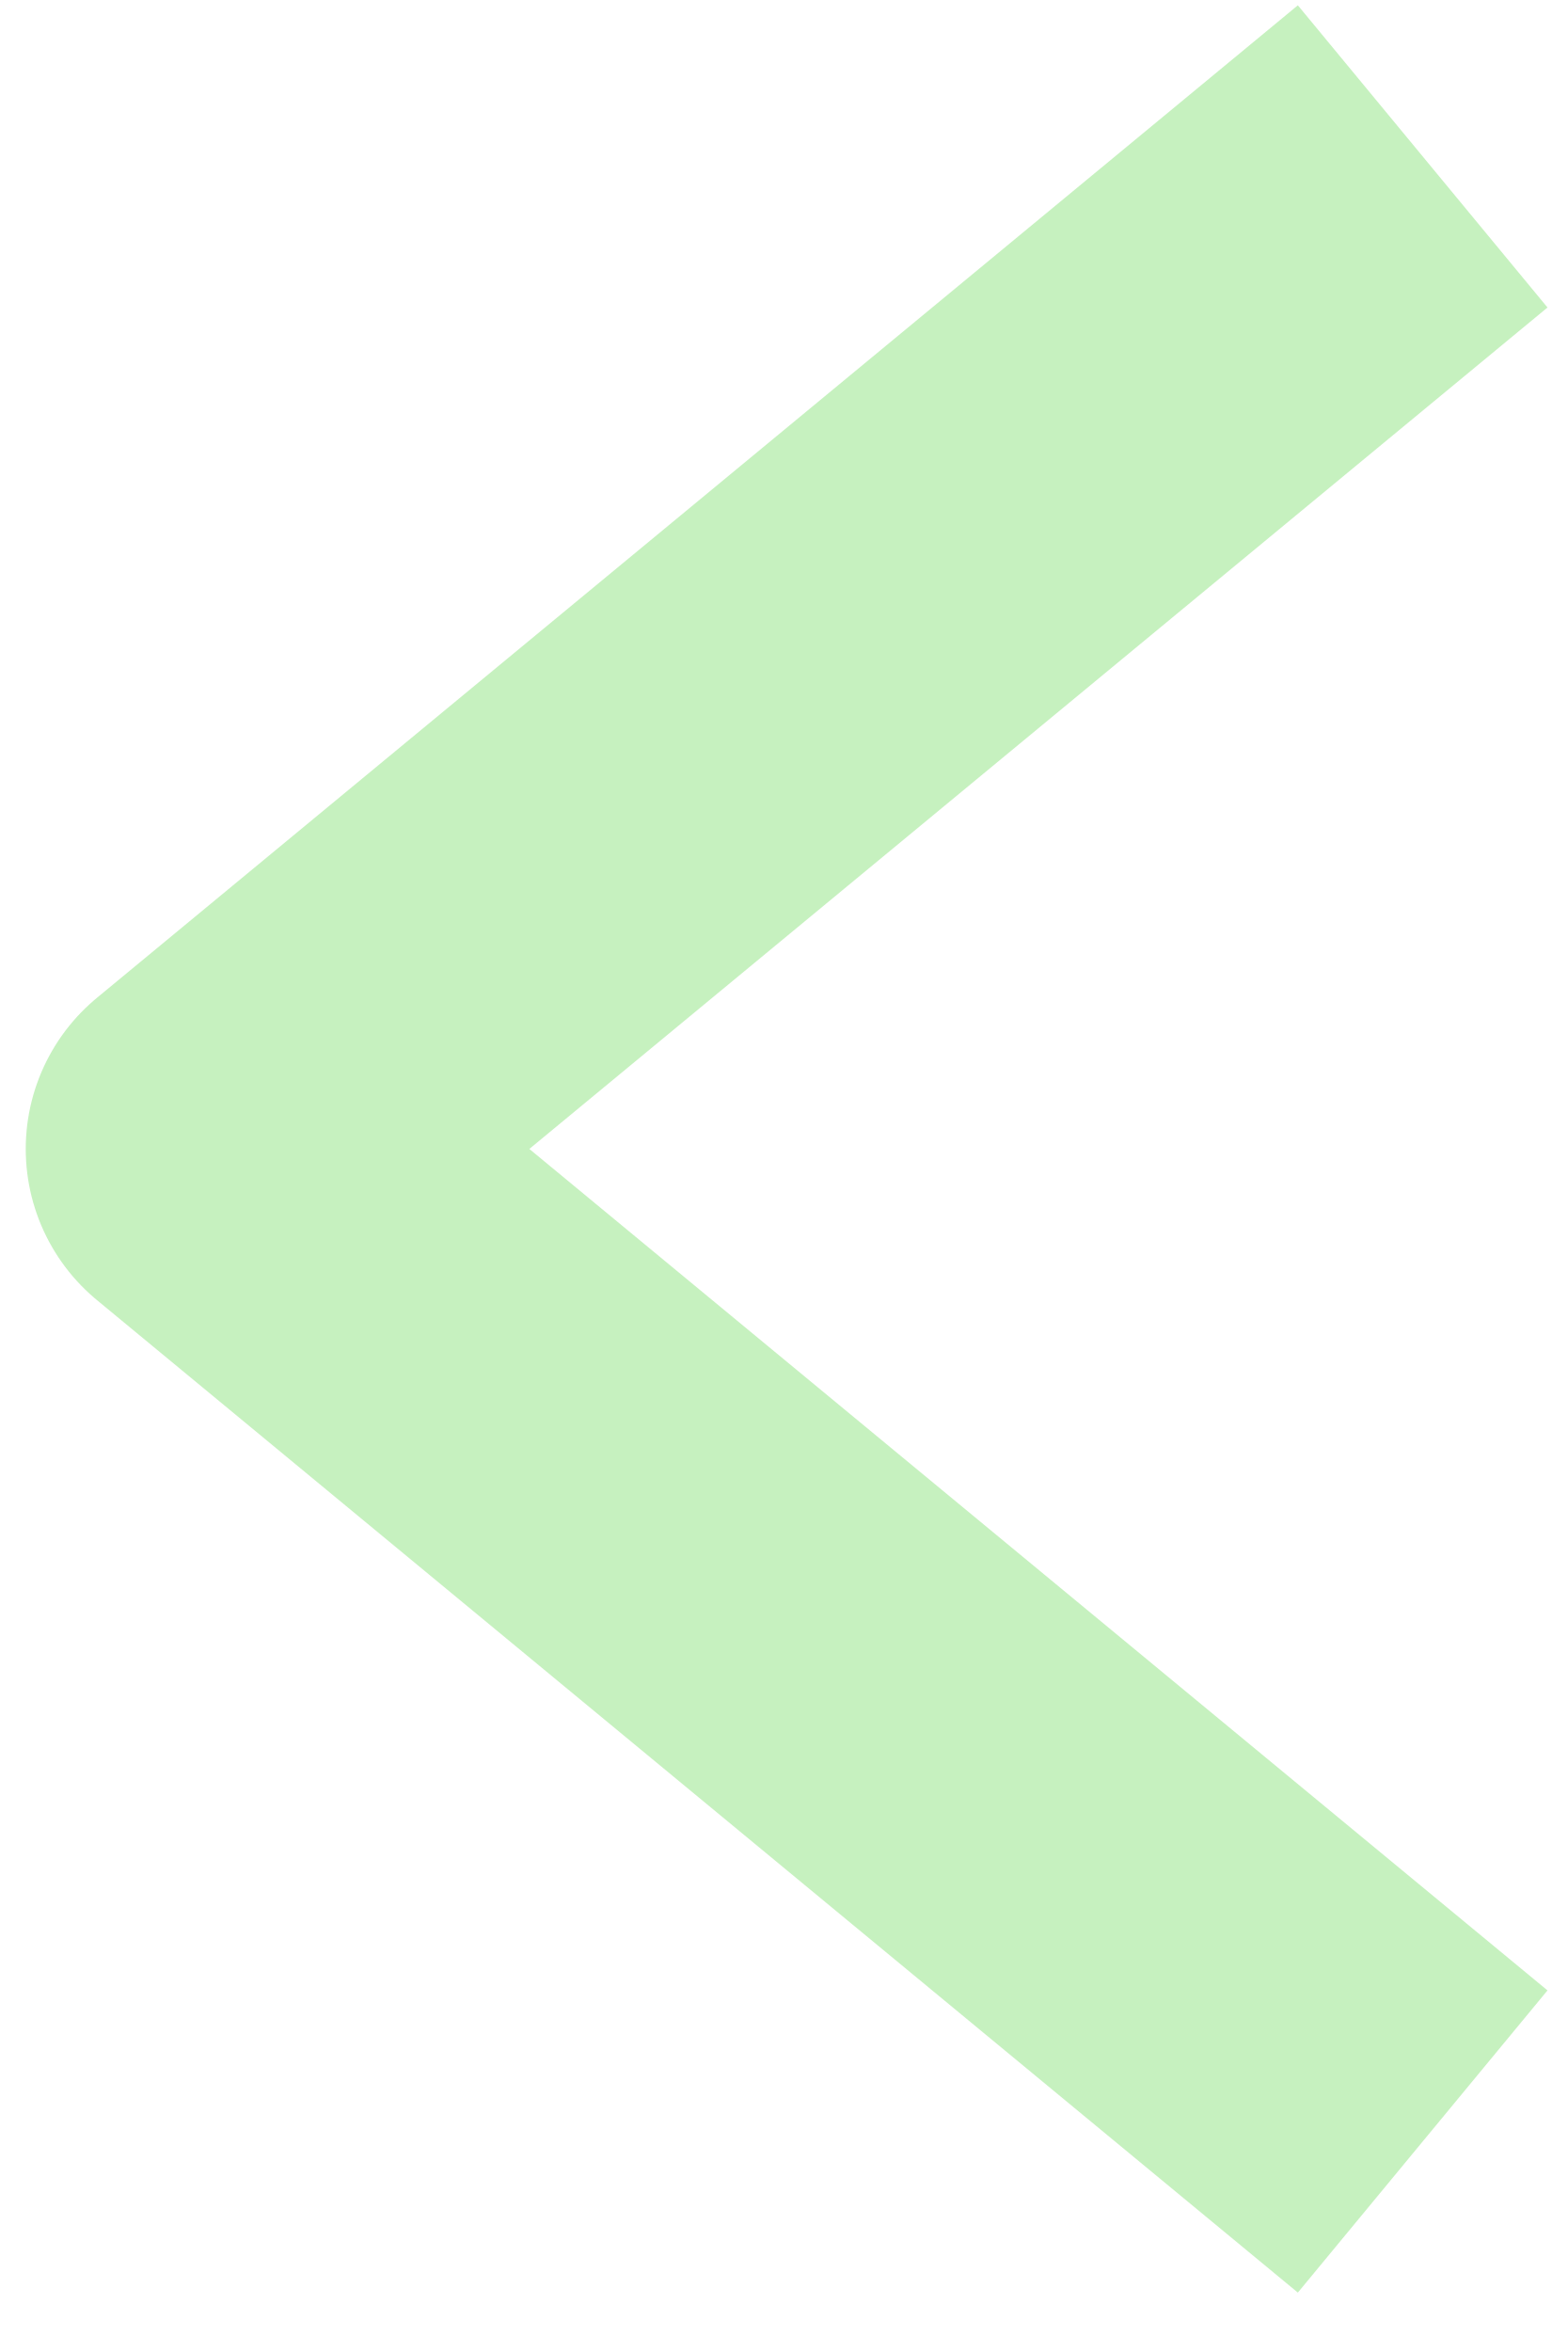
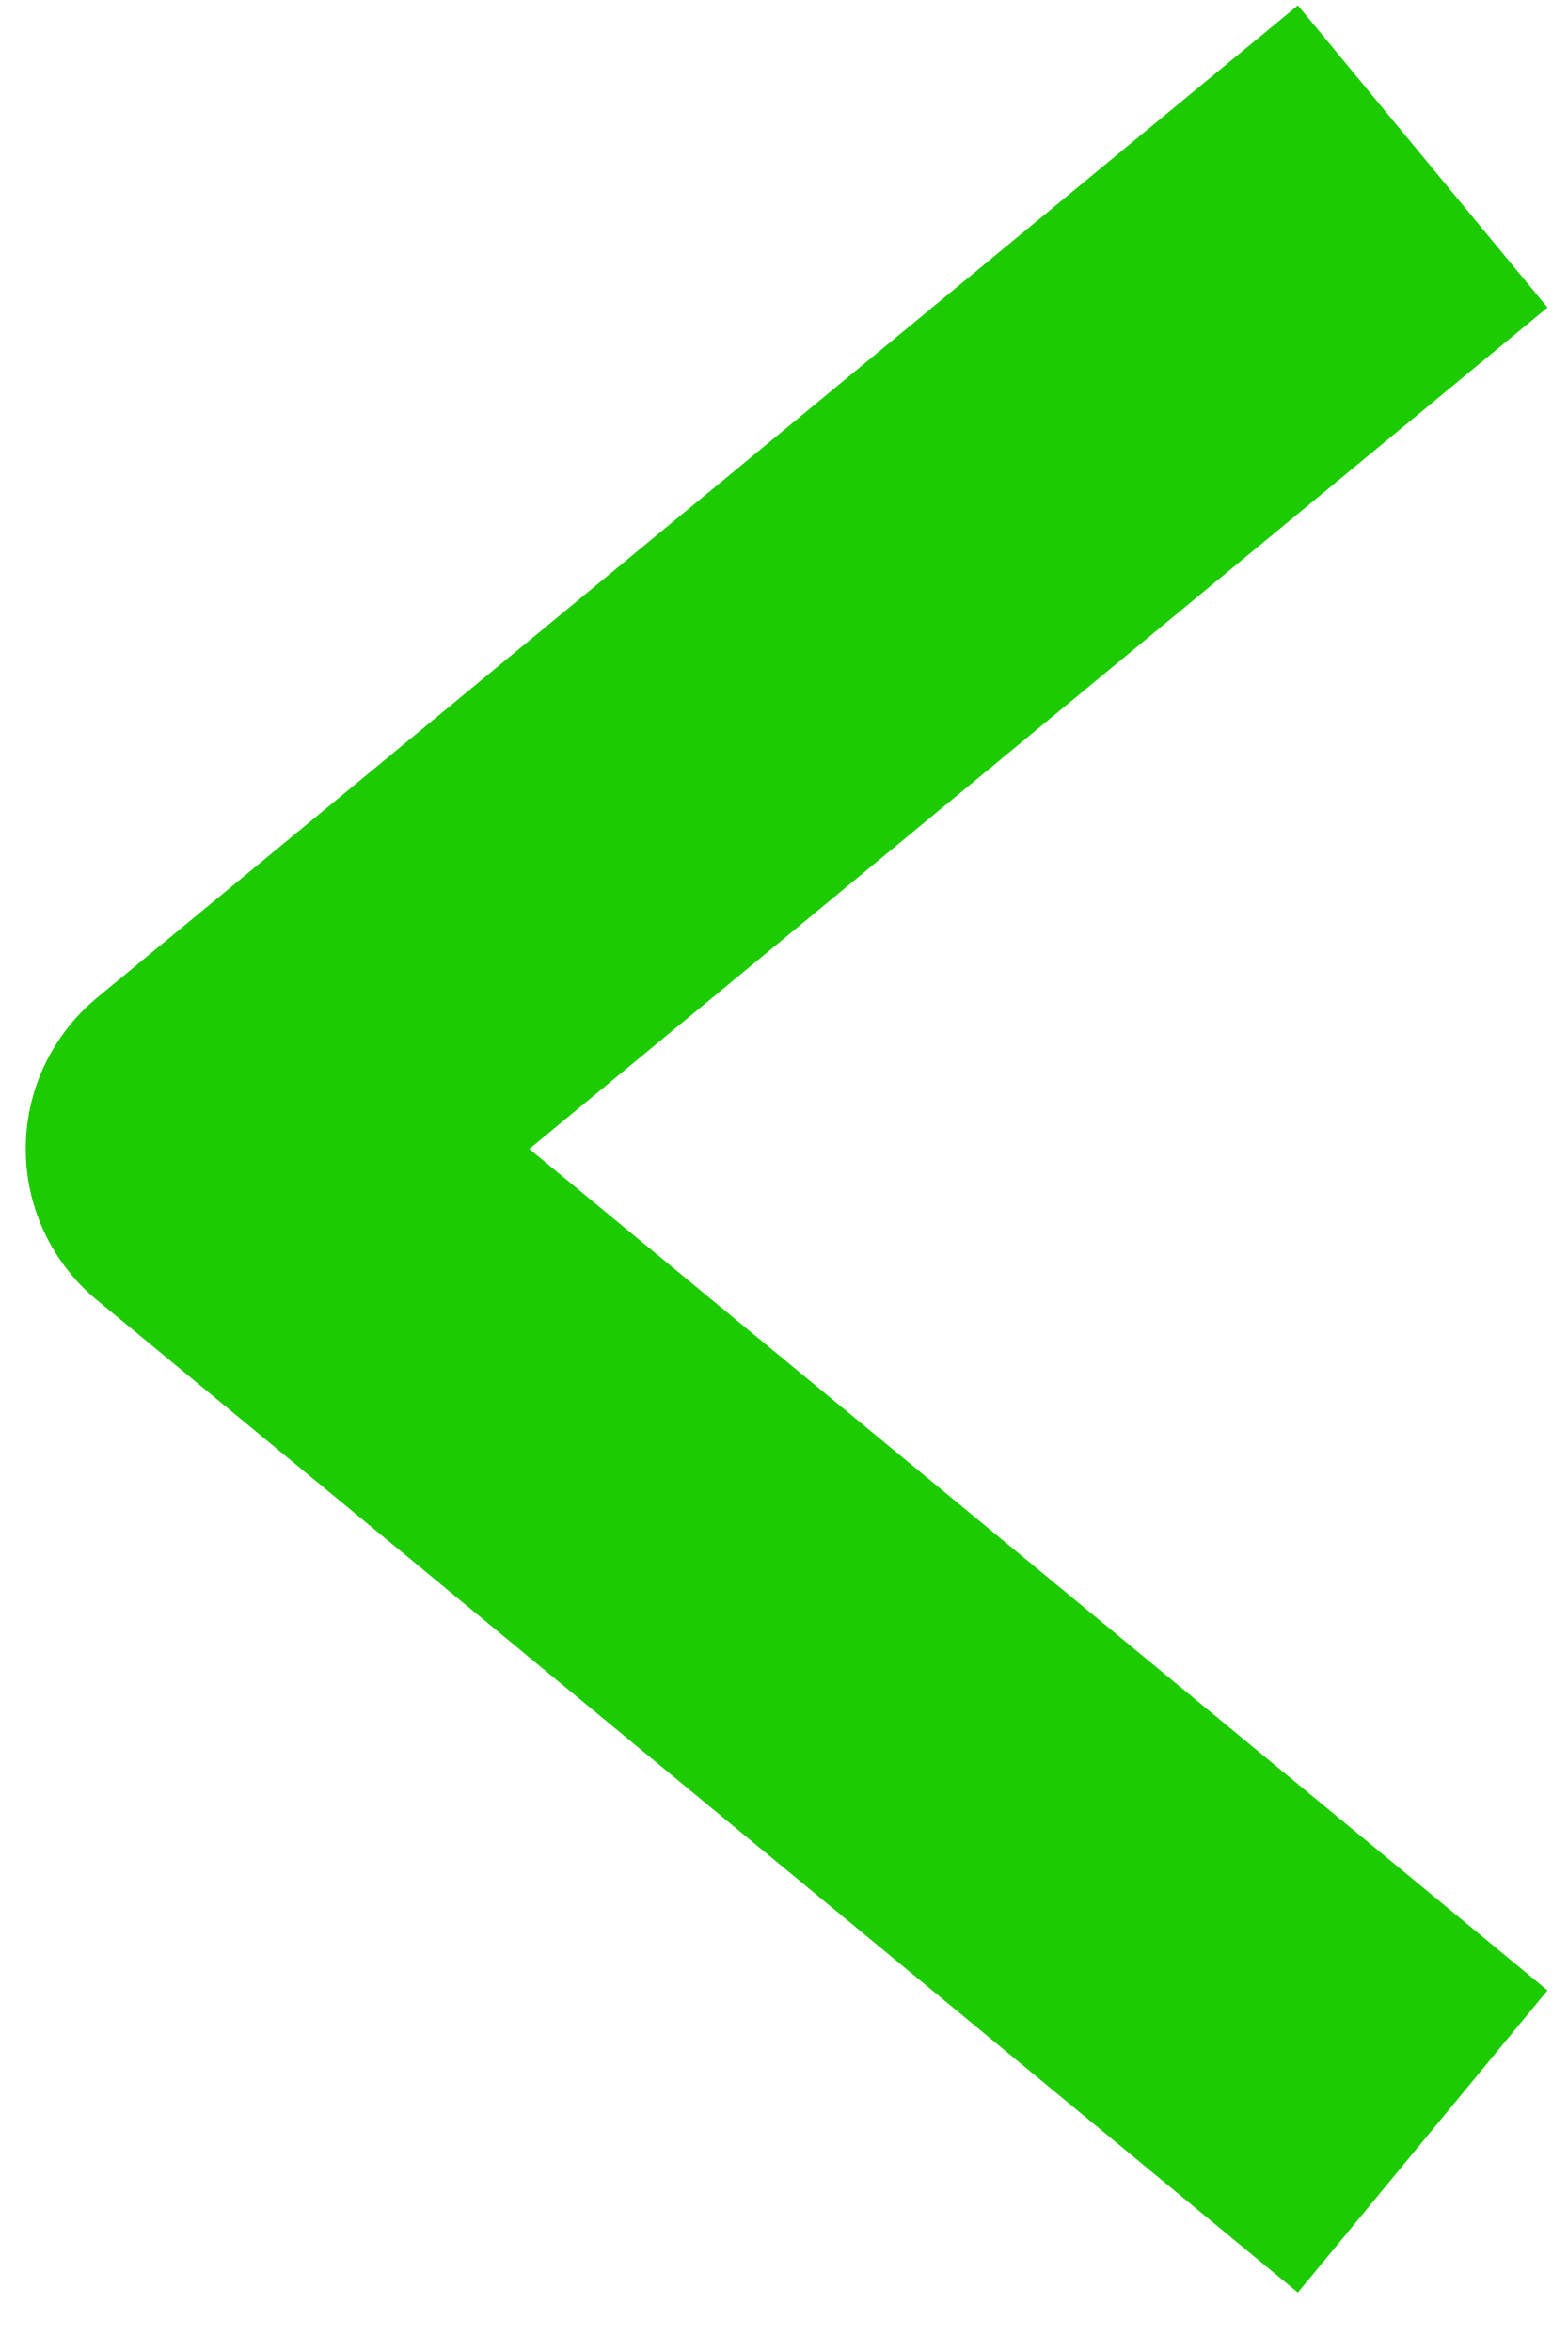
<svg xmlns="http://www.w3.org/2000/svg" width="12" height="18" viewBox="0 0 12 18" fill="none">
-   <path d="M10.89 16.389L1.697 8.793L10.89 1.197" stroke="#1CCB01" stroke-opacity="0.25" style="stroke:#1CCB01;stroke:color(display-p3 0.11 0.796 0.004);stroke-opacity:0.25;" stroke-width="3" stroke-linejoin="round" />
+   <path d="M10.89 16.389L1.697 8.793L10.89 1.197" stroke="#1CCB01" stroke-width="3" stroke-linejoin="round" />
</svg>
